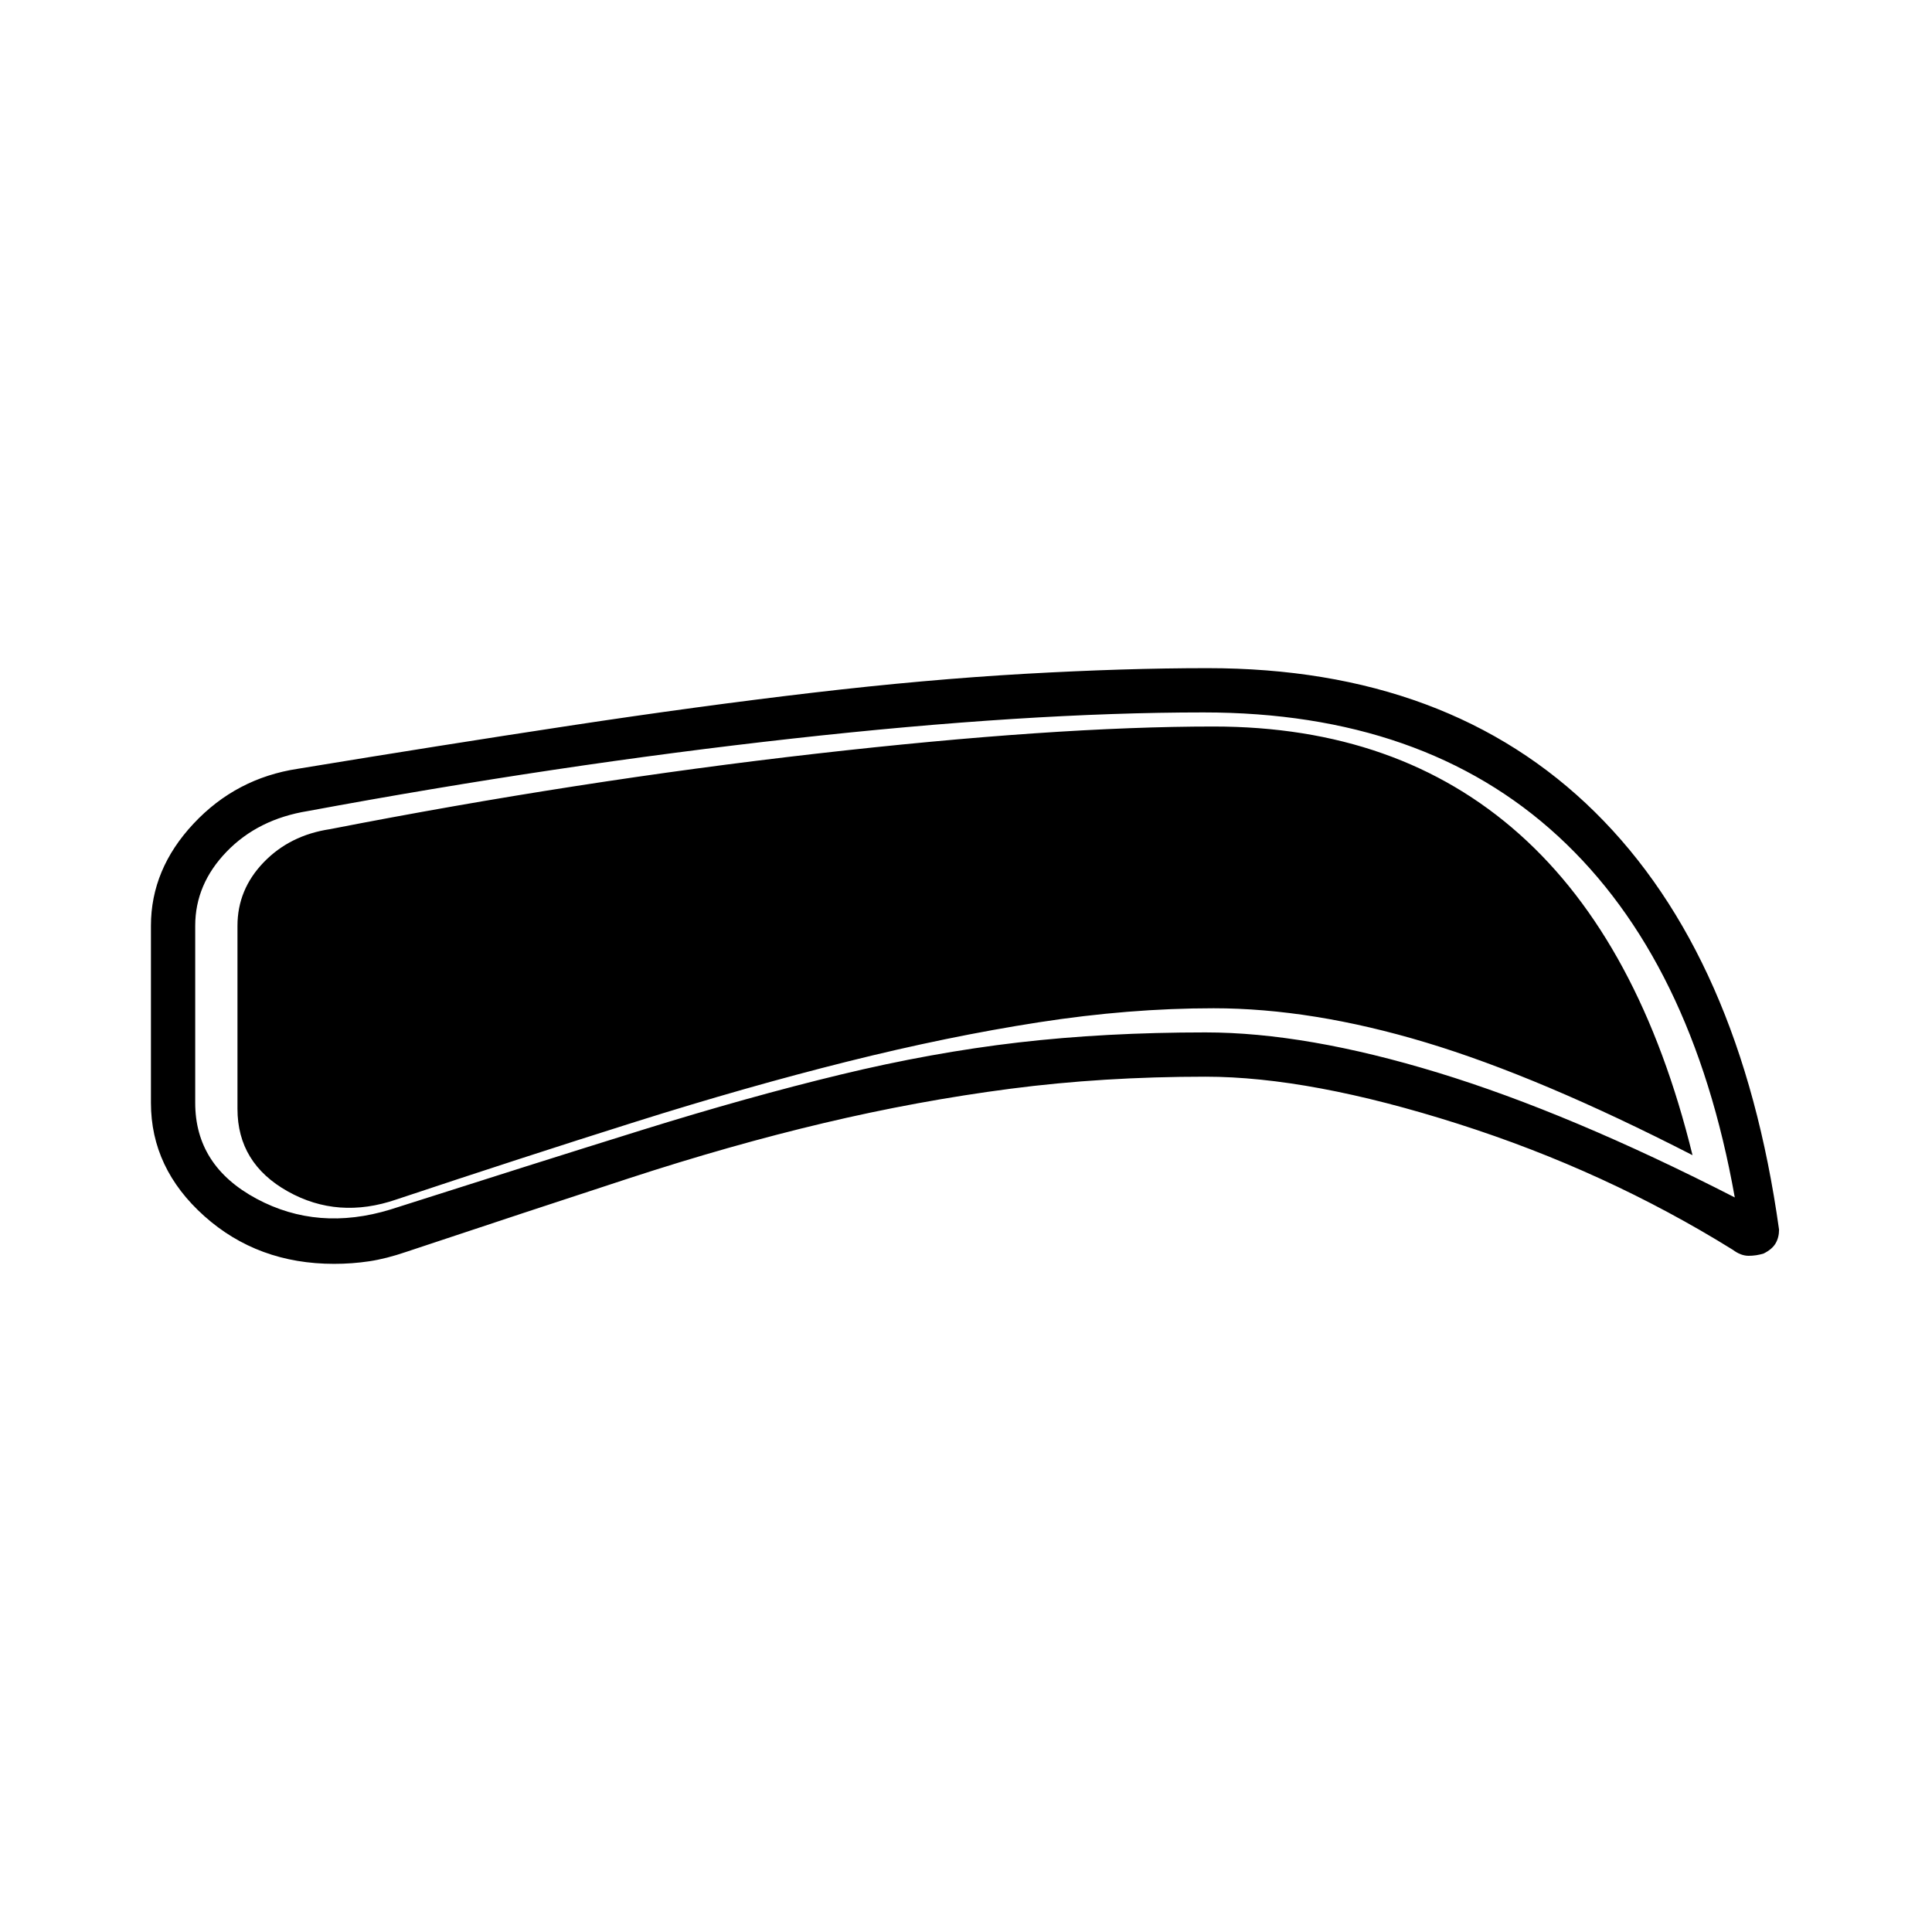
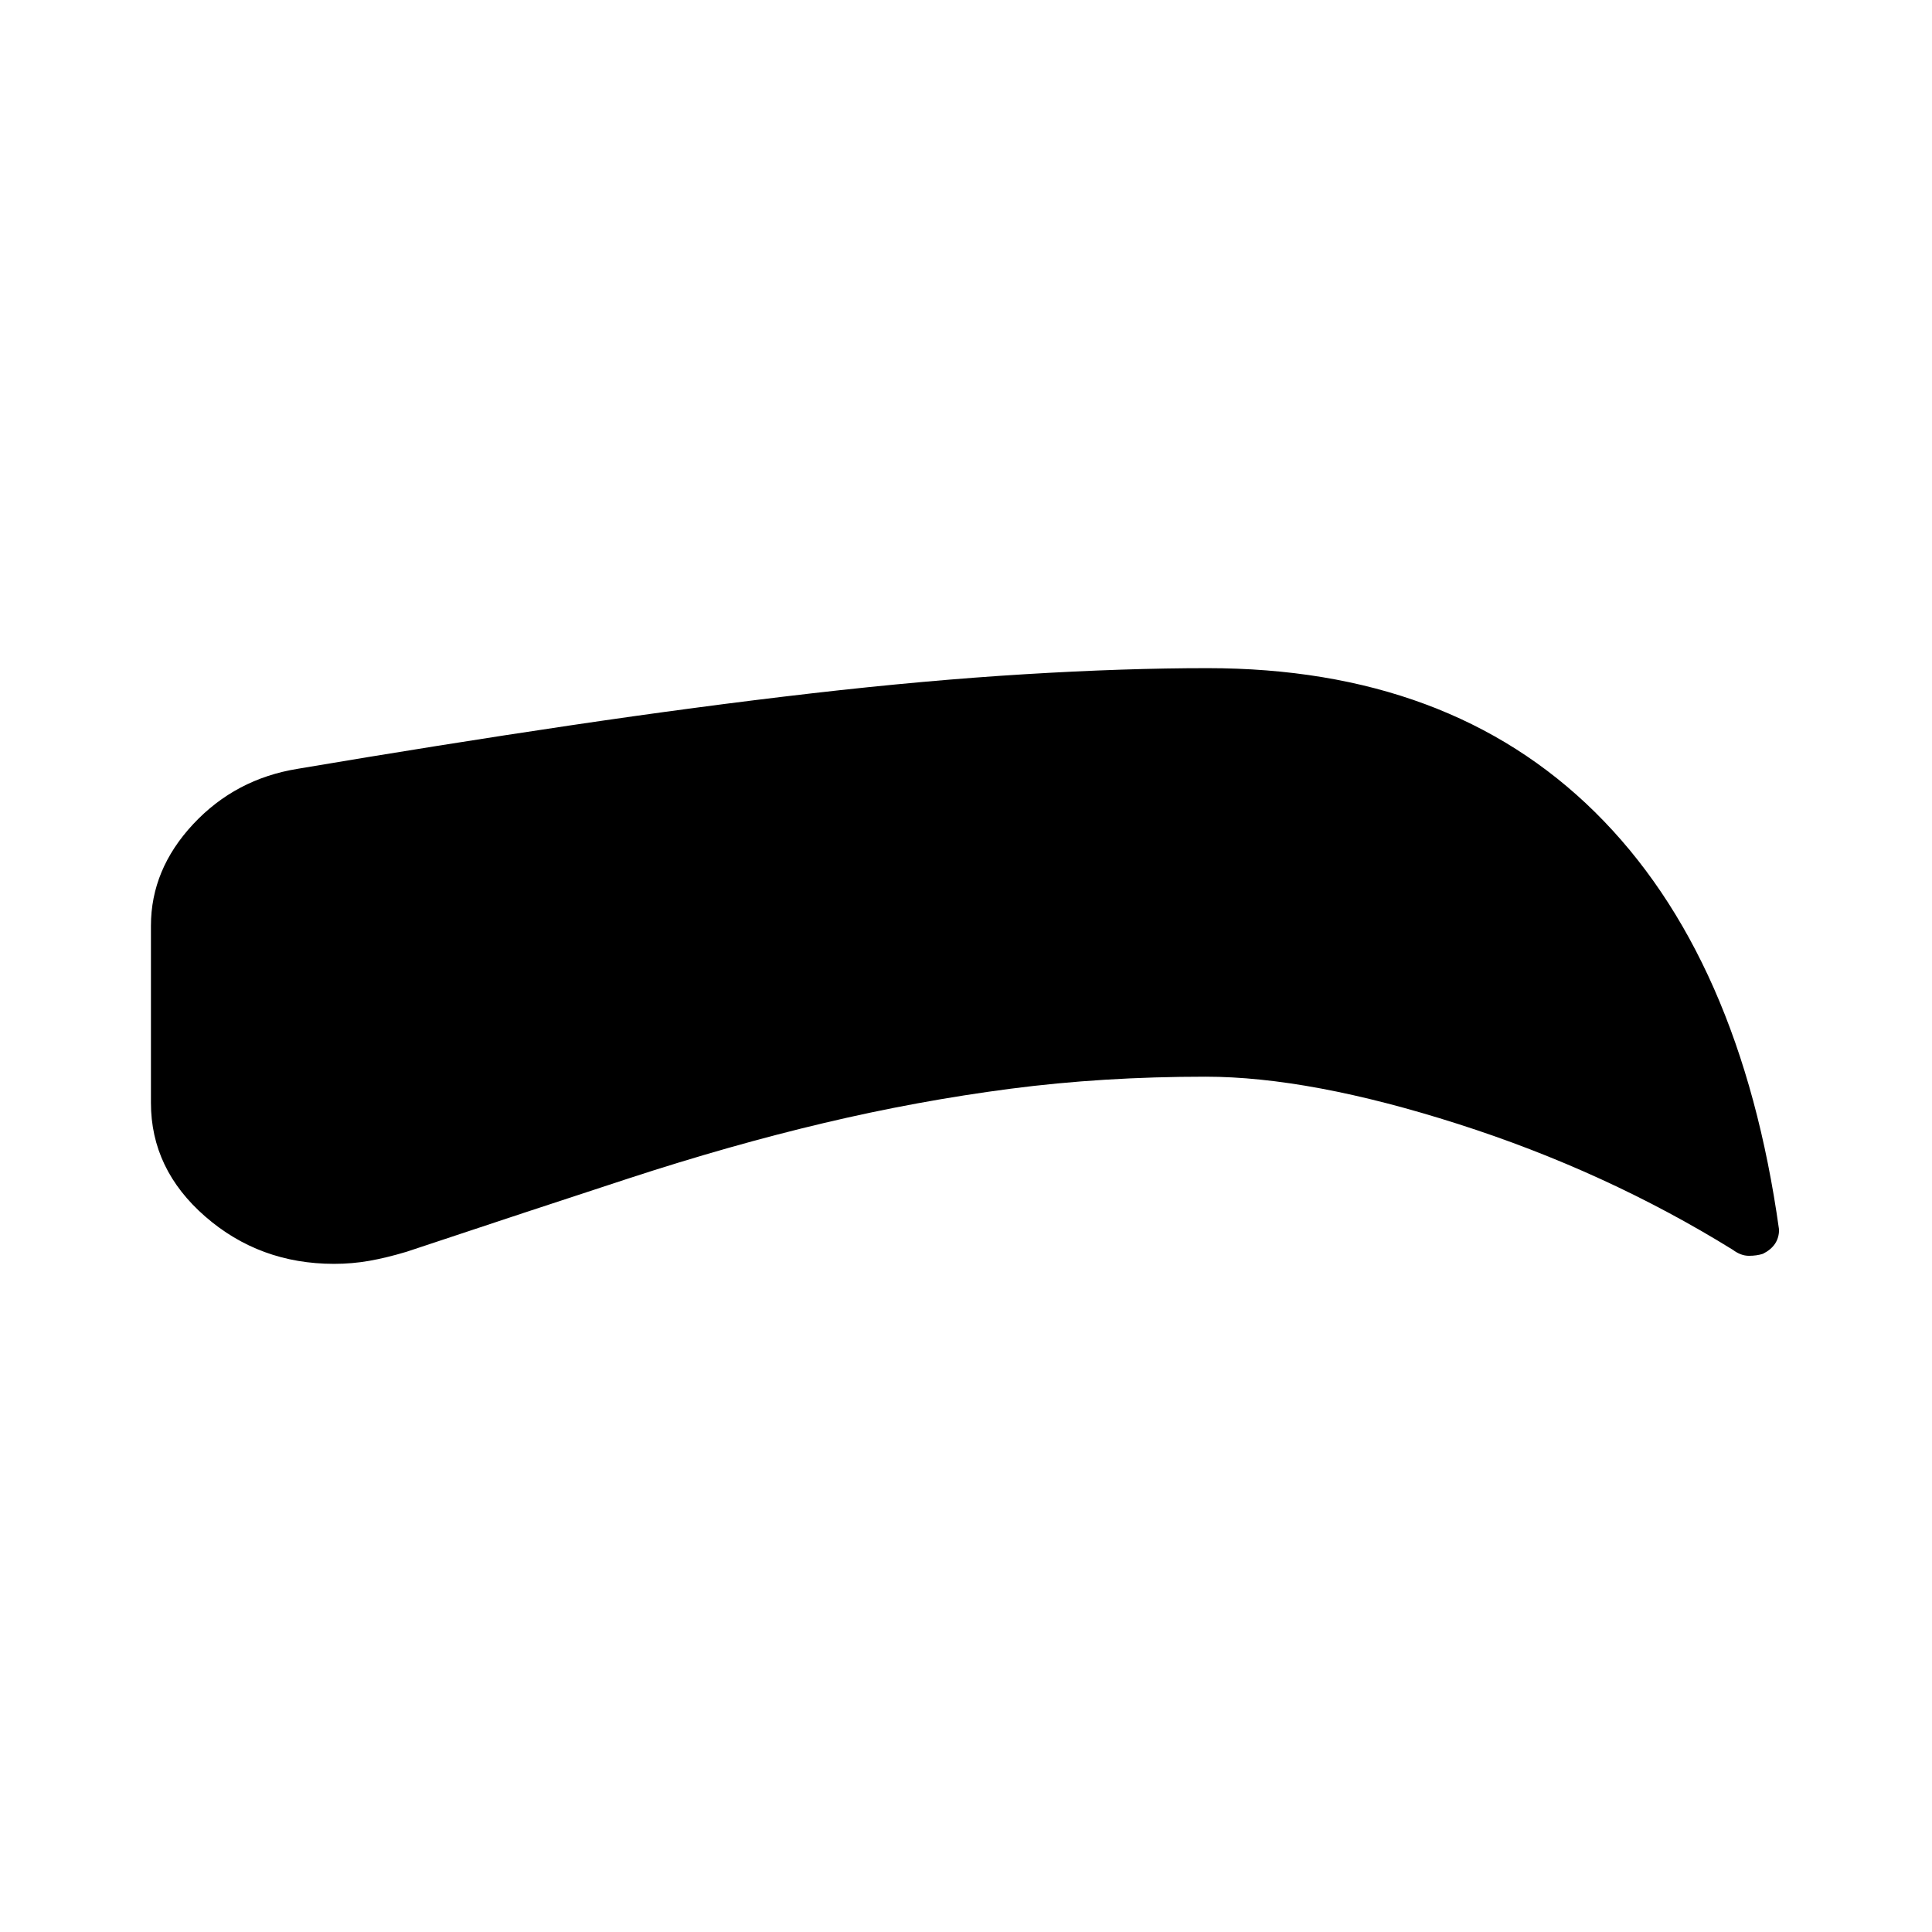
<svg xmlns="http://www.w3.org/2000/svg" viewBox="0 -960 960 960">
-   <path d="M599-425q-51 0-97 6t-92.5 17q-46.5 11-97 27.5T202-338q-10.03 3.44-18.51 4.72Q175-332 166-332q-37.92 0-64.46-23.71Q75-379.42 75-412v-88q0-28.11 21.16-50.72Q117.31-573.34 148-578q70.85-11.67 135.19-21.43t120.6-16.36q56.26-6.6 105.72-9.41Q558.97-628 600-628q120 0 192.5 71.5T884-349q0 3.94-1.76 6.89-1.76 2.94-5.9 4.97-3.6 1.14-7.47 1.14-3.87 0-7.87-3-63.14-39.21-136.57-62.6Q651-425 599-425Zm0-22q50 0 115.5 20T862-365q-21-118-87.8-179.5T598-606q-87.52 0-204.26 13T153-557q-24.75 4-40.37 20.17Q97-520.67 97-500v88q0 31.31 30.5 47.66Q158-348 194-359q72-23 125-39.5t98.5-27.5q45.5-11 88.5-16t93-5Zm4-12q-42 0-87 7t-95 19.5q-50 12.5-105.5 30T197-364q-29 10-54-4t-25-41v-91q0-18 13-31.5t33-16.5q123-24 241.5-37.5T603-599q92 0 152 53.5T841-386q-76-39-132.5-56T603-459Z" />
+   <path d="M599-425q-51 0-97 6t-92.5 17q-46.5 11-97 27.5T202-338q-10 3-18.5 4.5T166-332q-37 0-64-23.5T75-412v-88q0-28 21-50.5t52-27.5q71-12 135-21.5t120.5-16q56.5-6.5 106-9.5t90.5-3q120 0 192.5 71.5T884-349q0 4-2 7t-6 5q-3 1-7 1t-8-3q-63-39-136.5-62.5T599-425Z" />
</svg>
